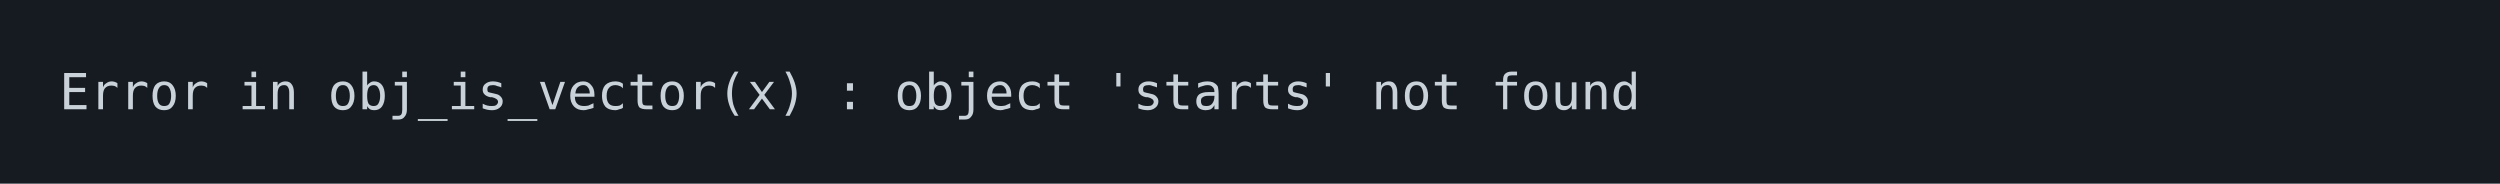
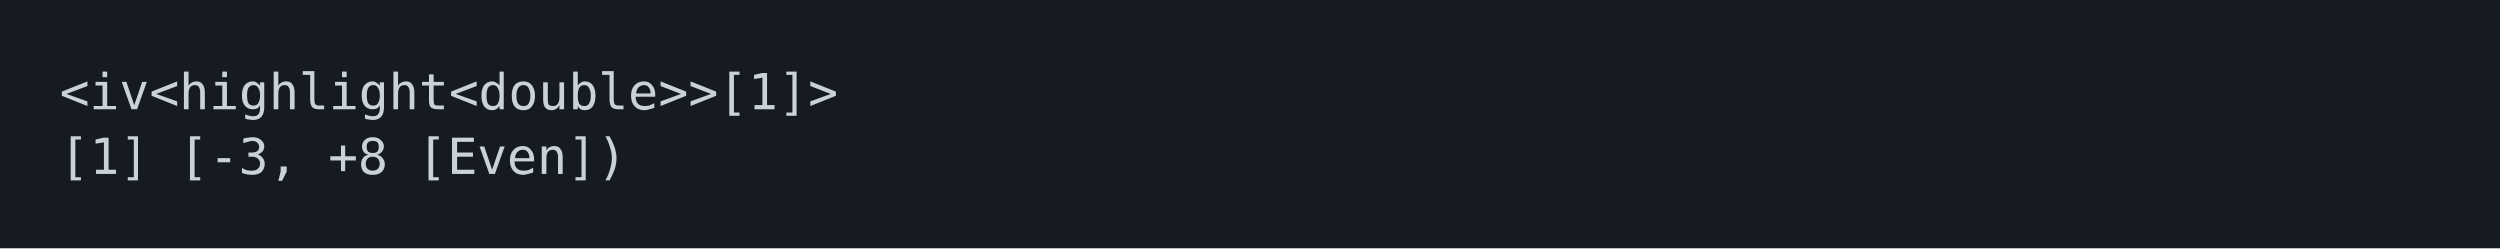
- <svg xmlns="http://www.w3.org/2000/svg" xmlns:xlink="http://www.w3.org/1999/xlink" width="840" height="61.71">
-   <rect width="840" height="61.71" rx="0" ry="0" class="a" />
-   <svg height="21.71" viewBox="0 0 80 2.171" width="800" x="20" y="20">
+ <svg xmlns="http://www.w3.org/2000/svg" xmlns:xlink="http://www.w3.org/1999/xlink" width="840" height="83.42">
+   <rect width="840" height="83.42" rx="0" ry="0" class="a" />
+   <svg height="43.42" viewBox="0 0 80 4.342" width="800" x="20" y="20">
    <style>.a{fill:rgb(22,27,34)}.b{font-family:'Fira Code',Monaco,Consolas,Menlo,'Bitstream Vera Sans Mono','Powerline Symbols',monospace}.c{fill:transparent}.d{fill:rgb(201,209,217);white-space:pre}</style>
    <g font-family="'Fira Code',Monaco,Consolas,Menlo,'Bitstream Vera Sans Mono','Powerline Symbols',monospace" font-size="1.67" class="b">
      <defs>
        <symbol id="a">
-           <rect height="1" width="80" x="0" y="0" class="c" />
+           <rect height="2" width="80" x="0" y="0" class="c" />
        </symbol>
      </defs>
-       <rect height="2.171" width="80" class="a" />
+       <rect height="4.342" width="80" class="a" />
      <svg x="0" y="0" width="80">
        <svg x="0">
          <use xlink:href="#a" />
-           <text font-size="1.67" x="0" y="1.67" class="d">Error</text>
-           <text font-size="1.67" x="6.012" y="1.67" class="d">in</text>
-           <text font-size="1.67" x="9.018" y="1.67" class="d">obj_is_vector(x)</text>
-           <text font-size="1.67" x="26.052" y="1.67" class="d">:</text>
-           <text font-size="1.67" x="28.056" y="1.67" class="d">object</text>
-           <text font-size="1.67" x="35.07" y="1.67" class="d">'starts'</text>
-           <text font-size="1.67" x="44.088" y="1.67" class="d">not</text>
-           <text font-size="1.67" x="48.096" y="1.67" class="d">found</text>
+           <text font-size="1.67" x="0" y="1.67" class="d">&lt;iv&lt;highlight&lt;double&gt;&gt;[1]&gt;</text>
+           <text font-size="1.67" x="0" y="3.841" class="d">[1]</text>
+           <text font-size="1.67" x="4.008" y="3.841" class="d">[-3,</text>
+           <text font-size="1.67" x="9.018" y="3.841" class="d">+8</text>
+           <text font-size="1.67" x="12.024" y="3.841" class="d">[Even])</text>
        </svg>
      </svg>
    </g>
  </svg>
</svg>
